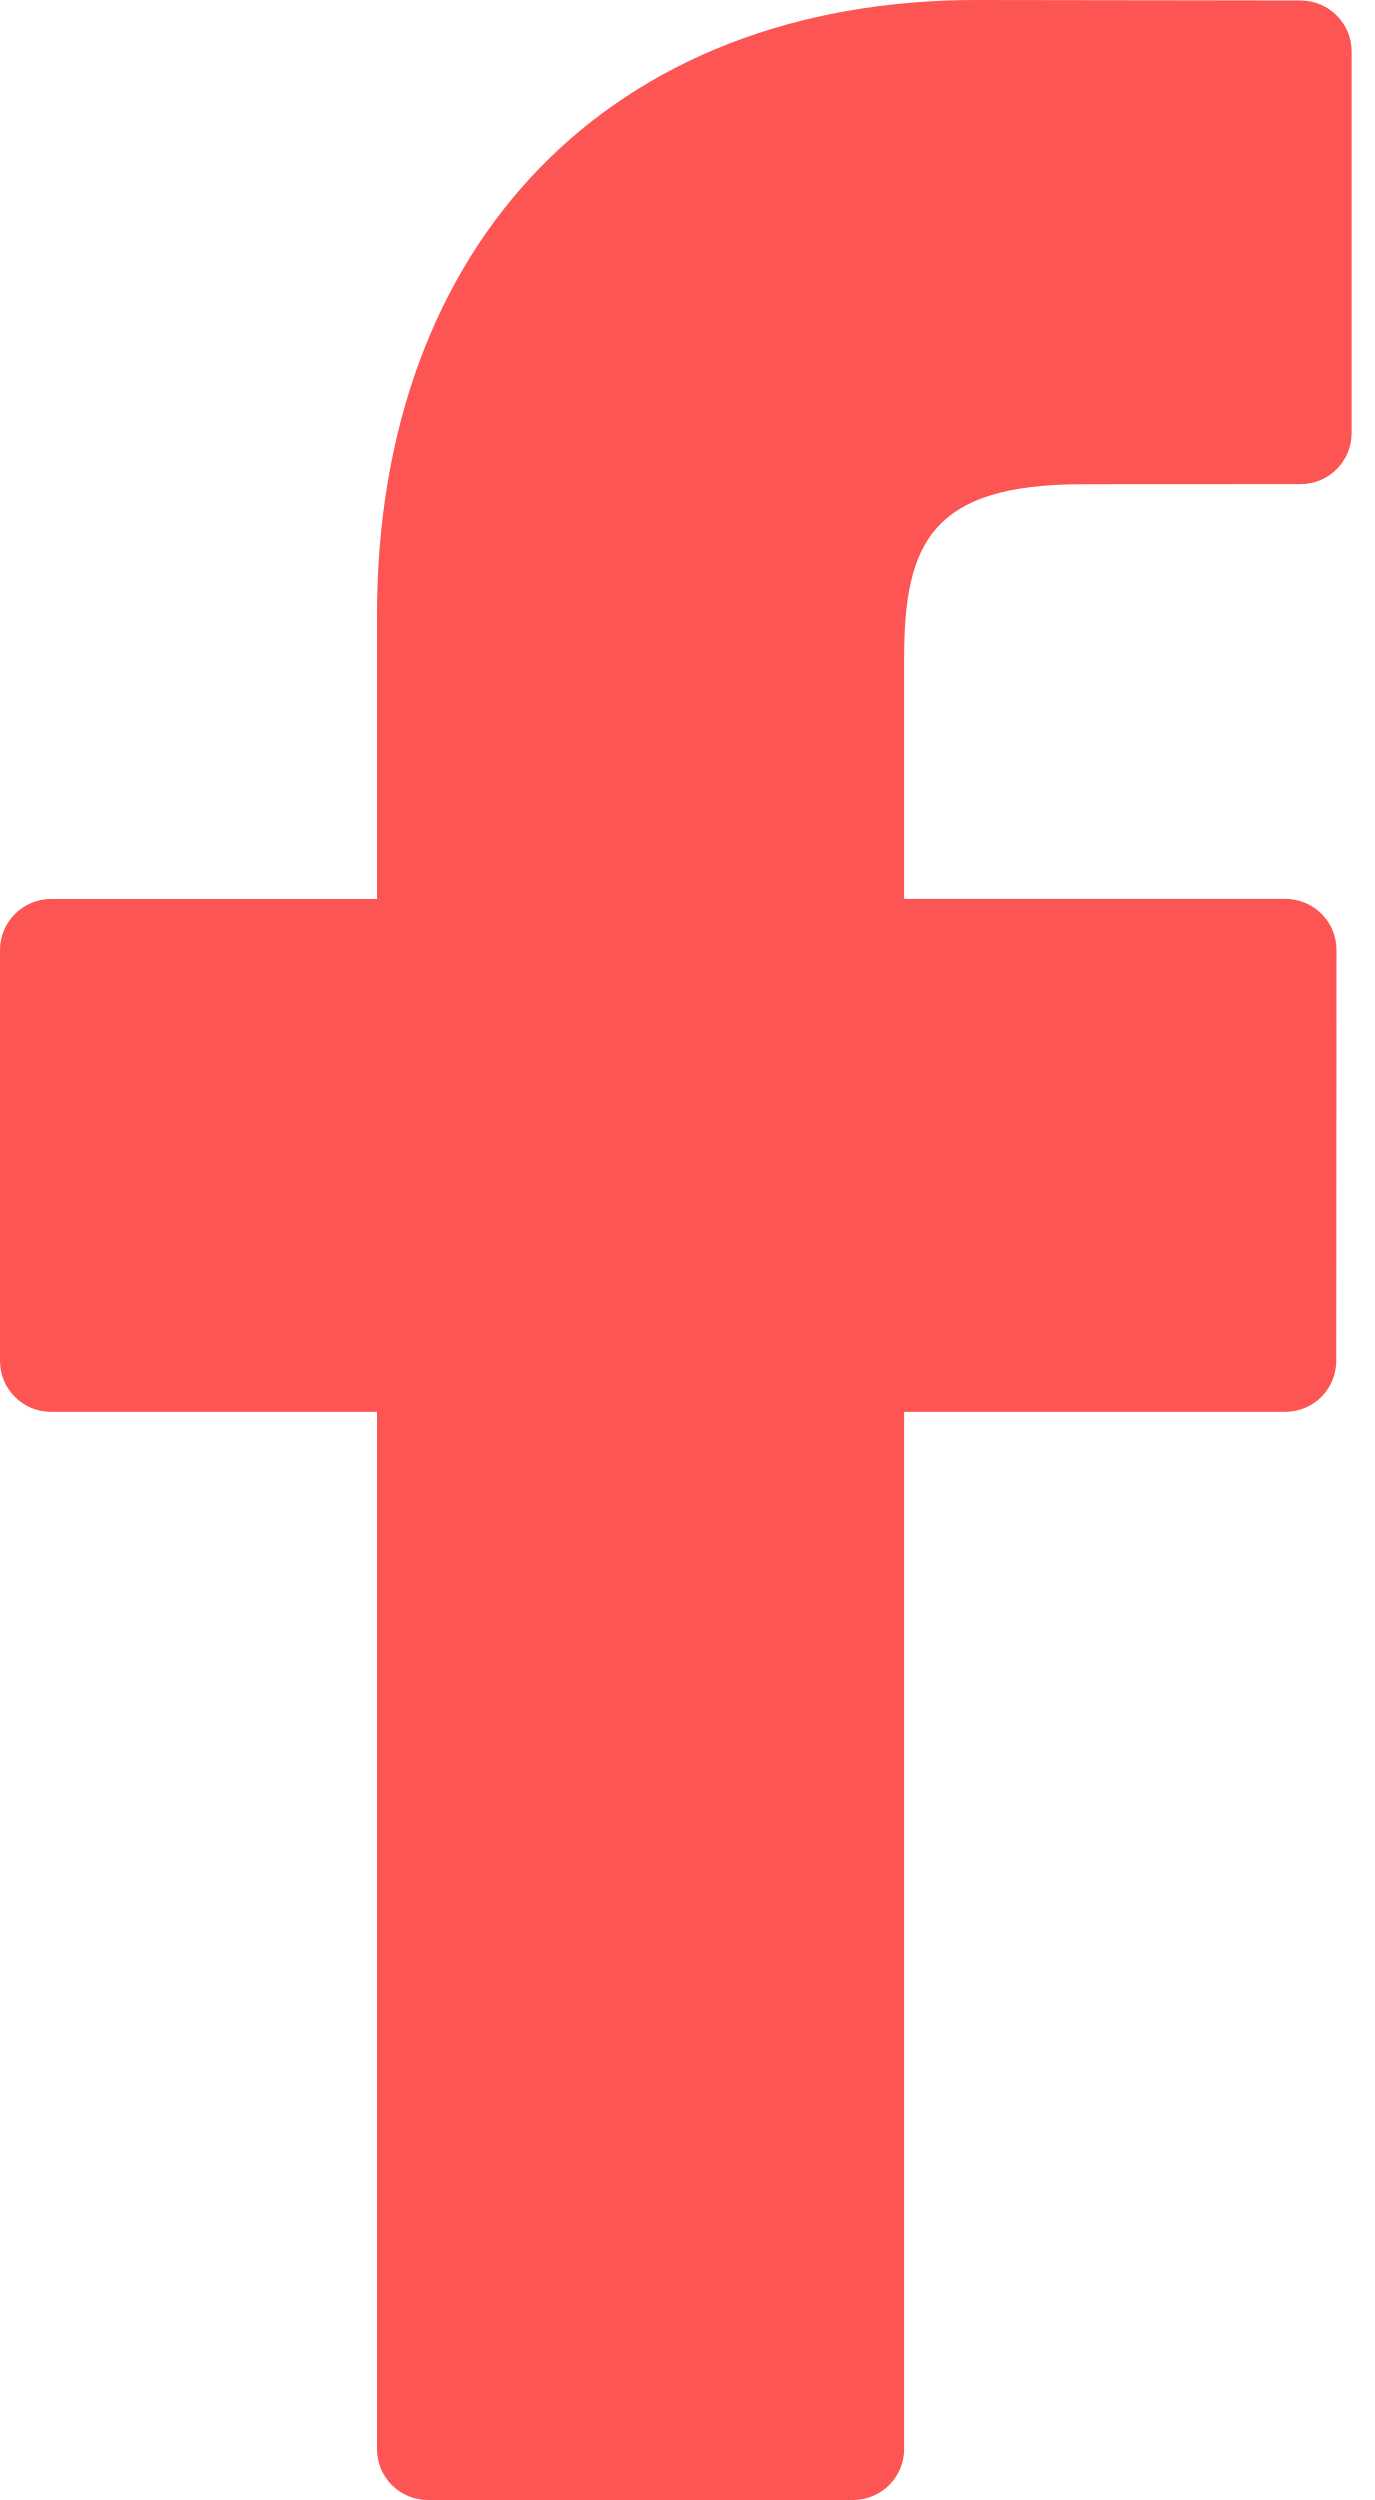
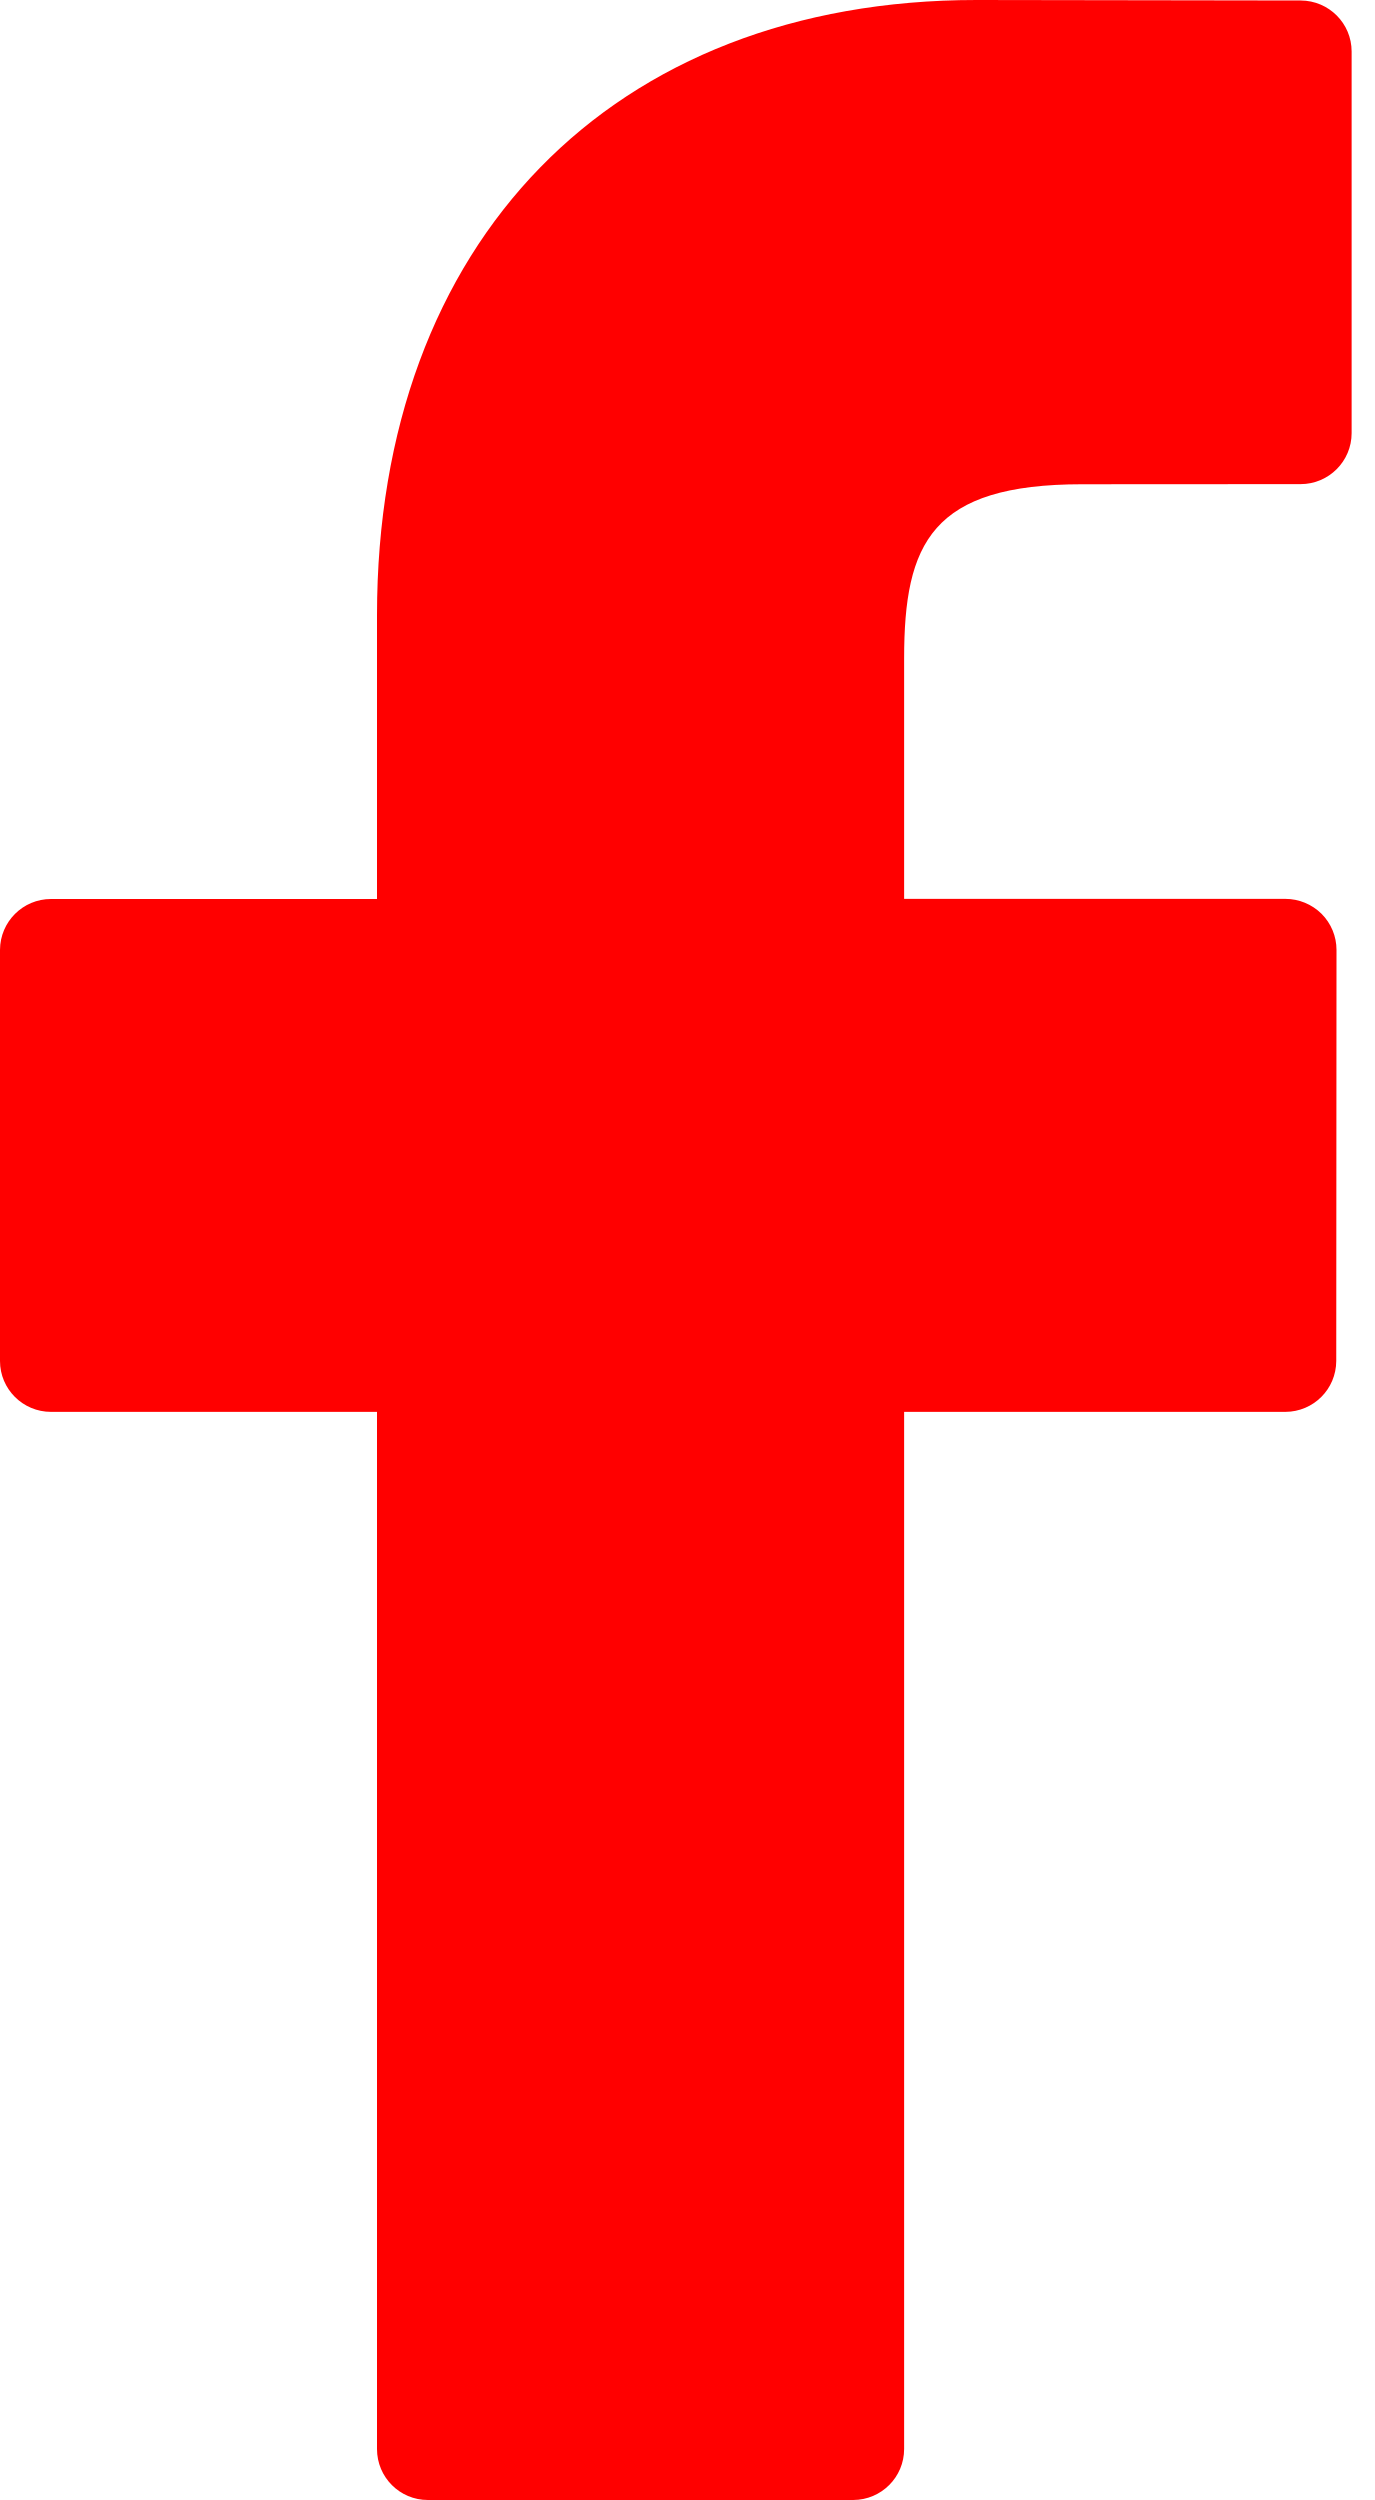
<svg xmlns="http://www.w3.org/2000/svg" width="11px" height="20px" viewBox="0 0 11 20" version="1.1">
-   <defs />
  <g id="Page-1" stroke="none" stroke-width="1" fill="none" fill-rule="evenodd">
-     <g id="icons-(1)" transform="translate(-111, -106)" fill-rule="nonzero" fill="#FD5454">
+     <g id="icons-(1)" transform="translate(-111, -106)" fill-rule="nonzero" fill="#FF0000">
      <path d="M121.406,106.004 L118.812,106 C115.899,106 114.016,107.932 114.016,110.922 L114.016,113.192 L111.408,113.192 C111.183,113.192 111.001,113.374 111,113.599 L111,116.888 C111,117.113 111.183,117.295 111.408,117.295 L114.016,117.295 L114.016,125.592 C114.016,125.818 114.198,126 114.423,126 L117.826,126 C118.051,125.999 118.233,125.817 118.233,125.592 L118.233,117.295 L121.283,117.295 C121.508,117.294 121.689,117.113 121.69,116.888 L121.692,113.599 C121.692,113.491 121.649,113.387 121.572,113.31 C121.495,113.234 121.391,113.191 121.283,113.191 L118.233,113.191 L118.233,111.268 C118.233,110.343 118.453,109.874 119.658,109.874 L121.405,109.873 C121.63,109.873 121.813,109.69 121.813,109.465 L121.813,106.412 C121.813,106.187 121.631,106.005 121.406,106.004 L121.406,106.004 Z" id="Shape" />
    </g>
  </g>
</svg>
